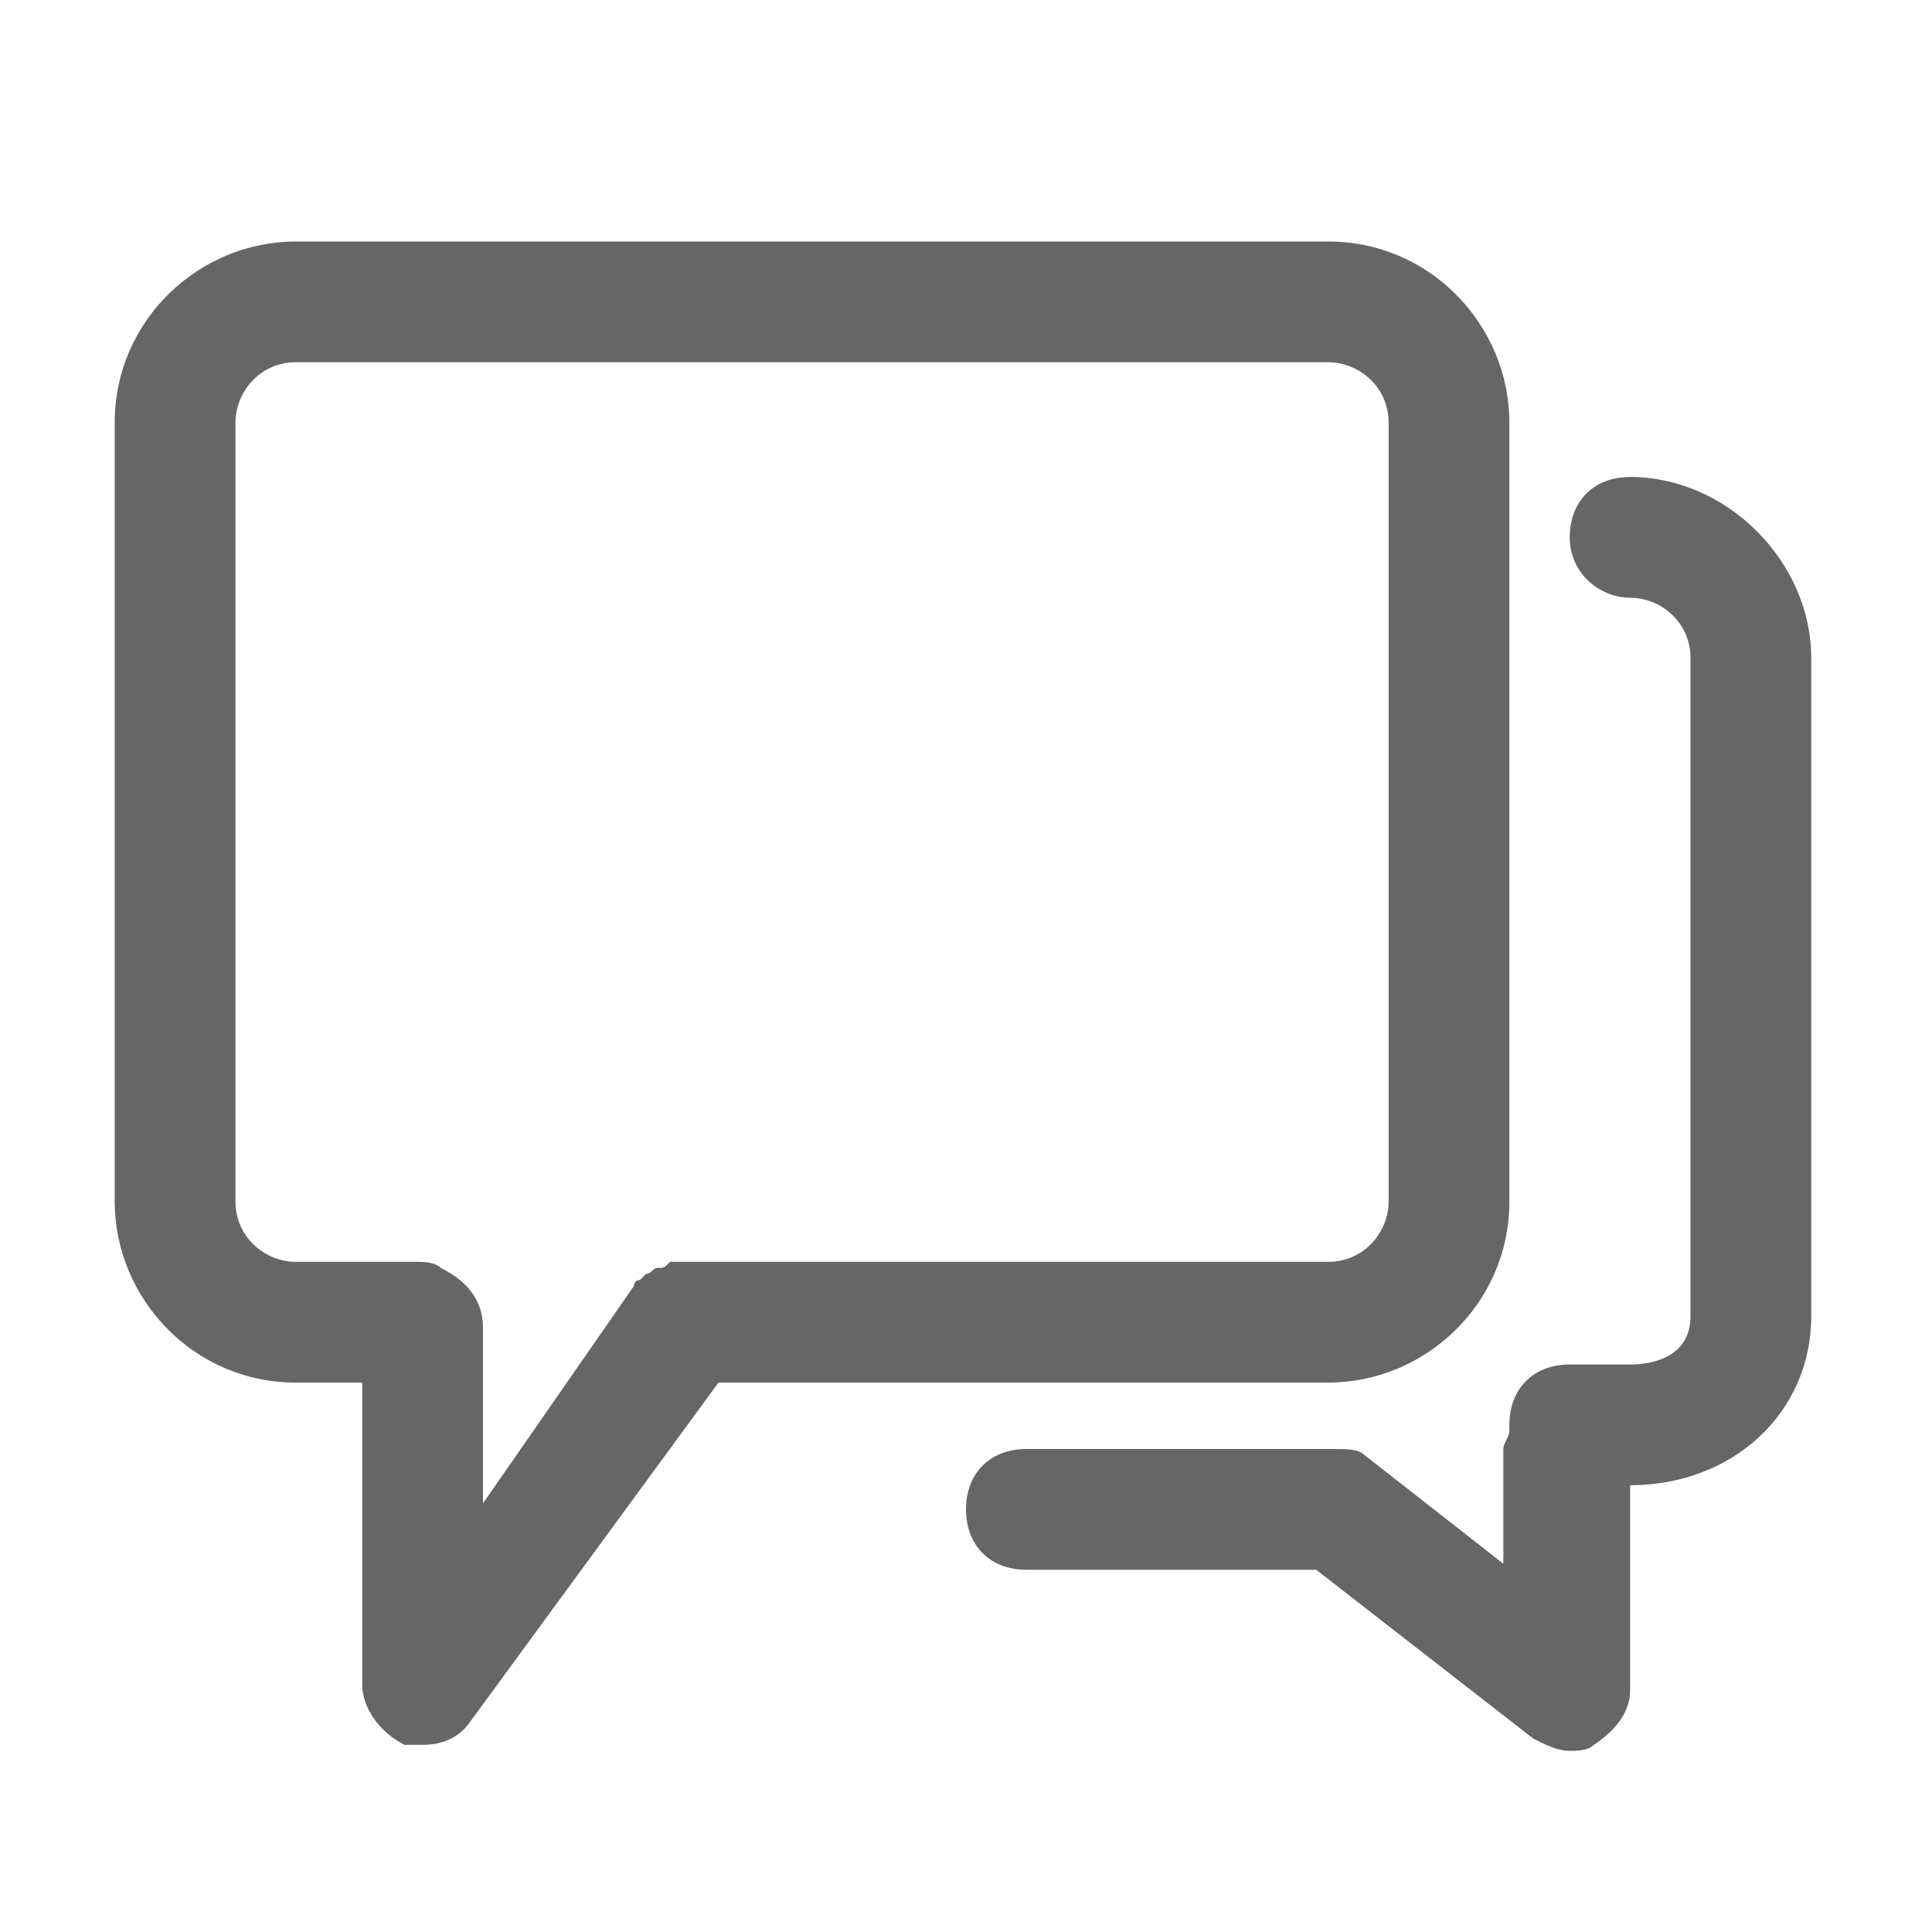
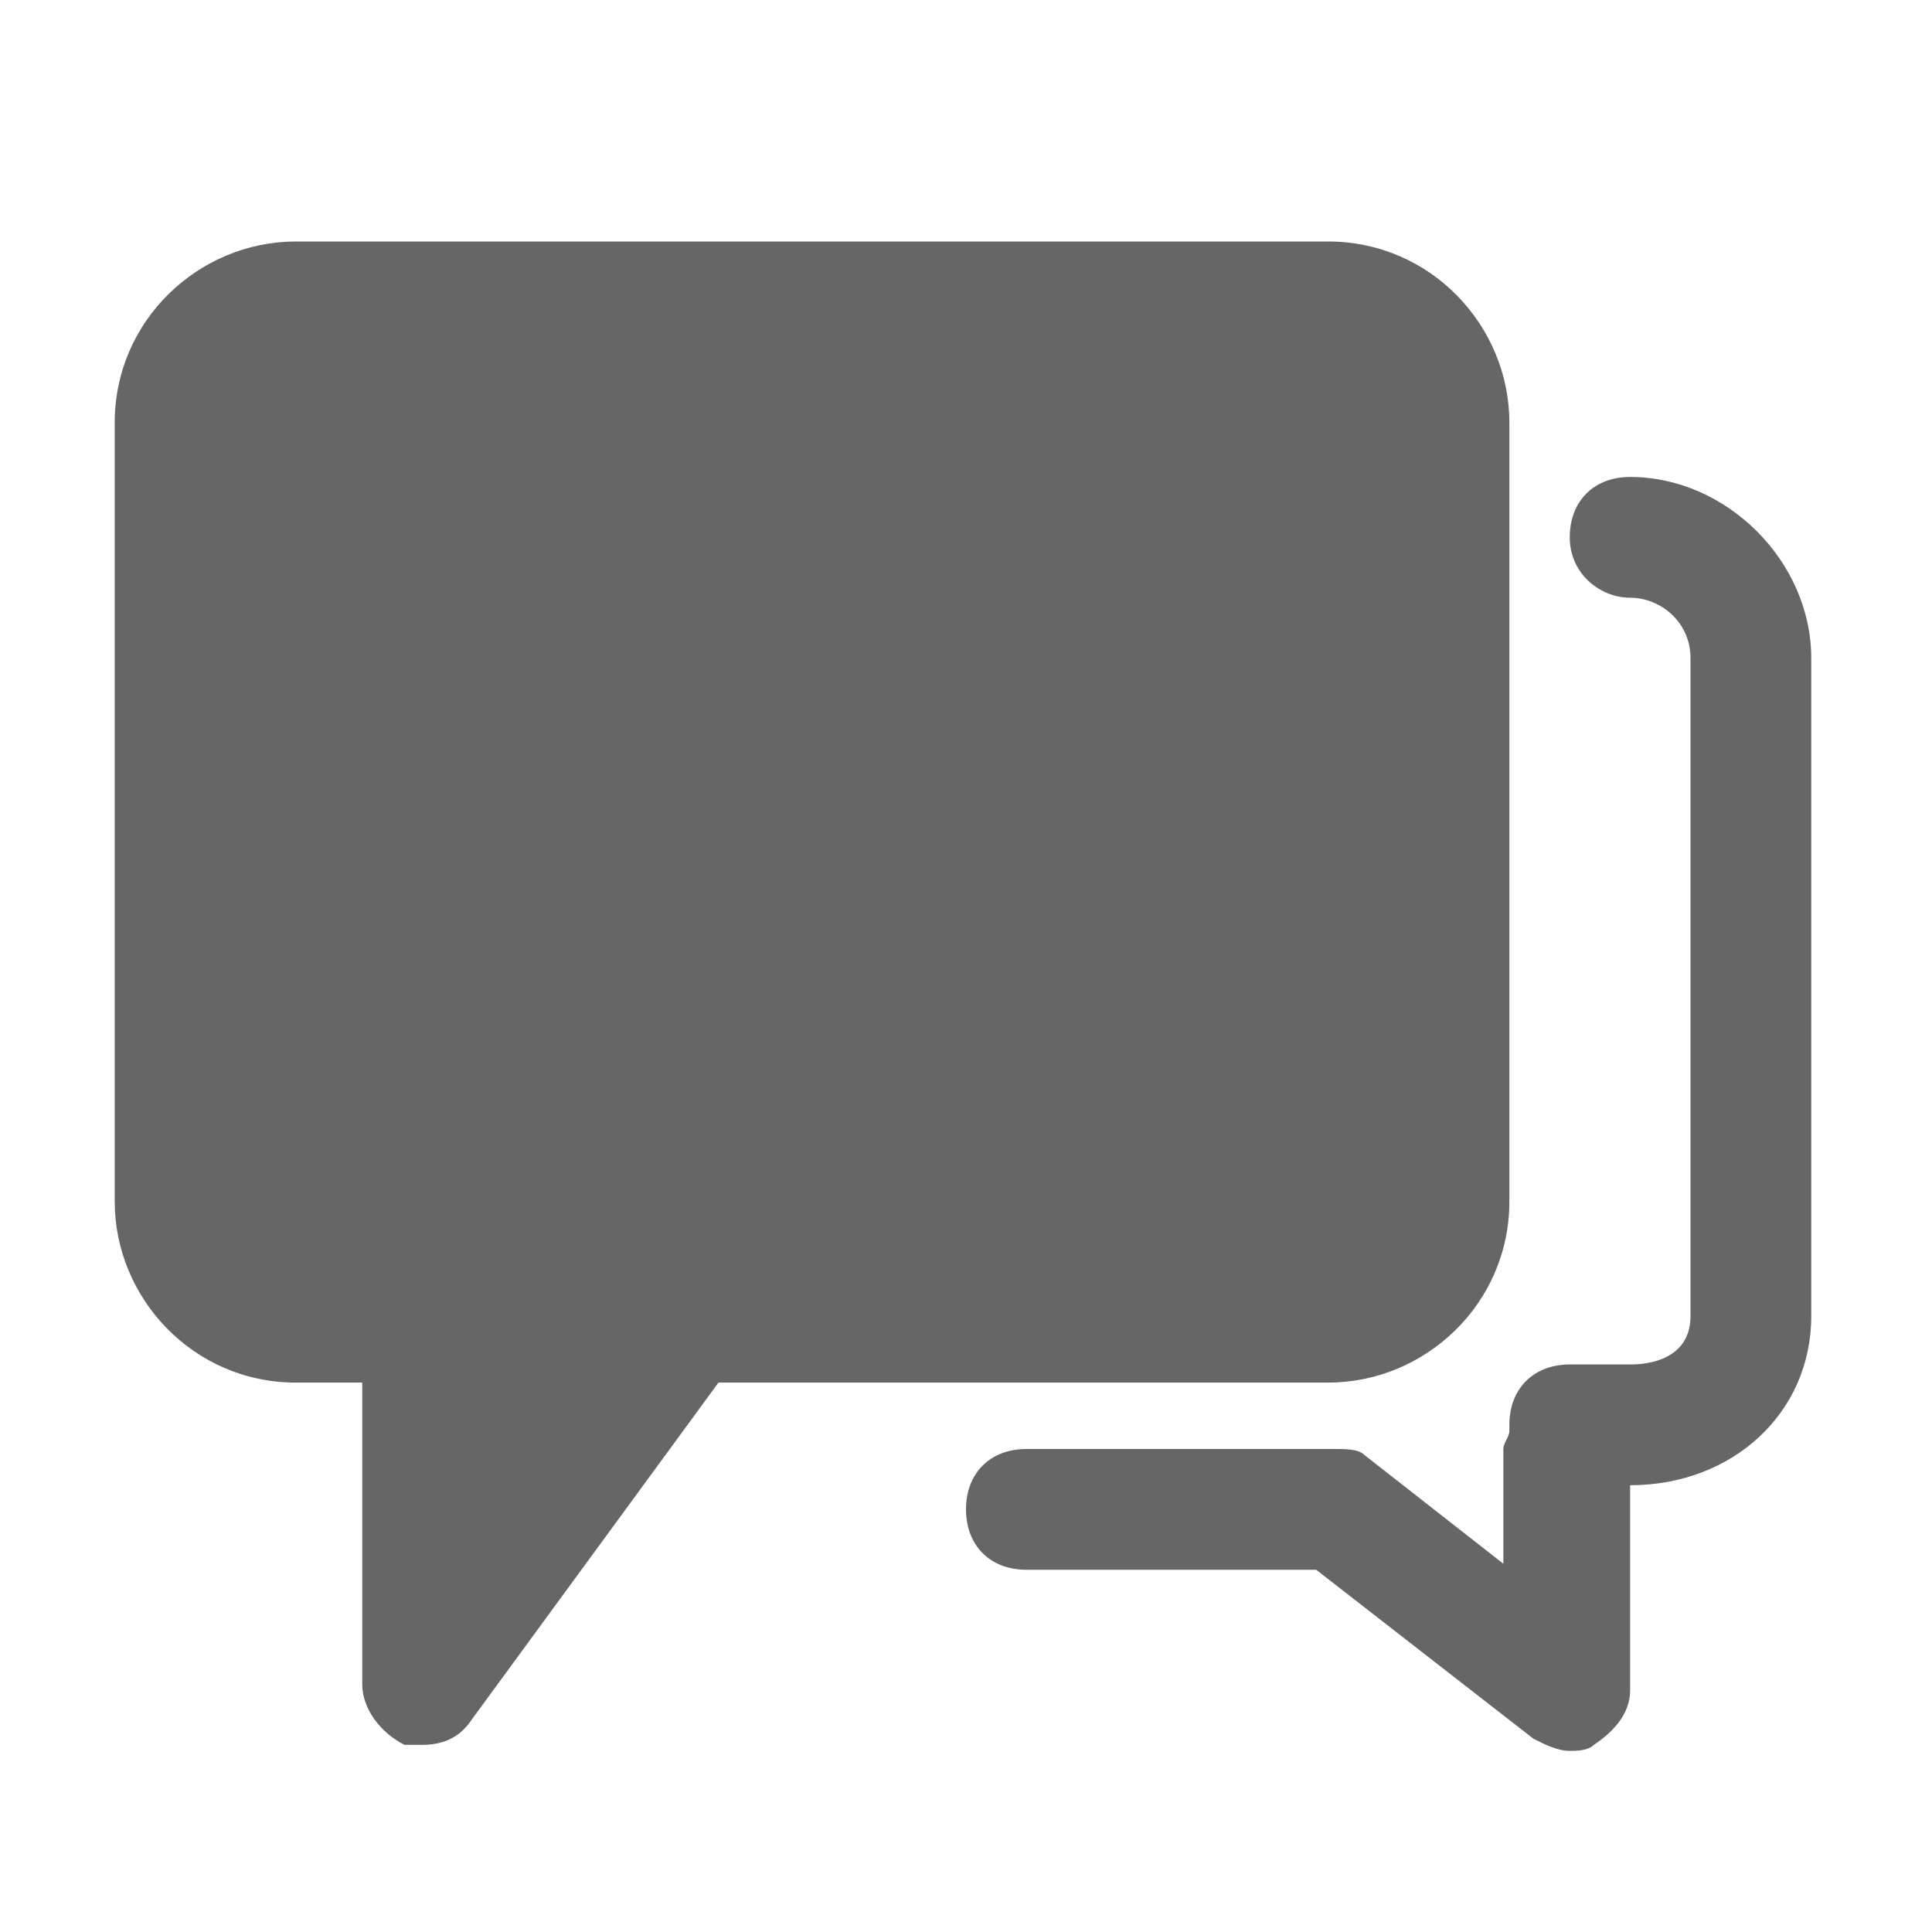
- <svg xmlns="http://www.w3.org/2000/svg" t="1761649552773" class="icon" viewBox="0 0 1024 1024" version="1.1" p-id="6326" width="200" height="200">
-   <path d="M704 732.8c51.2 0 96-41.6 96-96V224c0-51.2-41.6-96-96-96H156.8c-51.2 0-96 41.6-96 96v412.8c0 51.2 41.6 96 96 96H192v160c0 12.8 9.6 25.6 22.4 32H224c9.6 0 19.2-3.2 25.6-12.8l131.2-179.2H704zM233.6 672c-3.2-3.2-9.6-3.2-12.8-3.2h-64c-16 0-32-12.8-32-32V224c0-16 12.8-32 32-32H704c16 0 32 12.8 32 32v412.8c0 16-12.8 32-32 32H364.8 355.2c-3.2 3.2-3.2 3.2-6.4 3.2s-3.2 3.2-6.4 3.2l-3.2 3.2s-3.2 0-3.2 3.2L256 796.8V704c0-16-9.6-25.6-22.4-32z" fill="#666666" p-id="6327" />
-   <path d="M864 252.8c-19.2 0-32 12.8-32 32s16 32 32 32 32 12.8 32 32v348.8c0 19.2-16 25.6-32 25.6h-32c-19.2 0-32 12.8-32 32v3.2c0 3.2-3.2 6.4-3.2 9.6v60.8l-73.6-57.6c-3.2-3.2-9.6-3.2-16-3.2H544c-19.2 0-32 12.8-32 32s12.8 32 32 32h153.6l115.2 89.6c6.4 3.2 12.8 6.4 19.2 6.4 3.2 0 9.6 0 12.8-3.2 9.6-6.4 19.2-16 19.2-28.8v-108.8c54.4 0 96-38.4 96-89.6V348.8c0-51.2-44.8-96-96-96z" fill="#666666" p-id="6328" />
+ <svg xmlns="http://www.w3.org/2000/svg" t="1761649559950" class="icon" viewBox="0 0 1024 1024" version="1.1" p-id="6478" width="200" height="200">
+   <path d="M704 732.8c51.2 0 96-41.6 96-96V224c0-51.2-41.6-96-96-96H156.8c-51.2 0-96 41.6-96 96v412.8c0 51.2 41.6 96 96 96H192v160c0 12.8 9.6 25.6 22.4 32H224c9.6 0 19.2-3.2 25.6-12.8l131.2-179.2H704z" fill="#666666" p-id="6479" />
+   <path d="M864 252.8c-19.2 0-32 12.8-32 32s16 32 32 32 32 12.8 32 32v348.8c0 19.2-16 25.6-32 25.6h-32c-19.2 0-32 12.8-32 32v3.2c0 3.2-3.2 6.4-3.2 9.6v60.8l-73.6-57.6c-3.2-3.2-9.6-3.2-16-3.2H544c-19.2 0-32 12.8-32 32s12.8 32 32 32h153.6l115.2 89.6c6.4 3.2 12.8 6.4 19.2 6.4 3.2 0 9.6 0 12.8-3.2 9.6-6.4 19.2-16 19.2-28.8v-108.8c54.4 0 96-38.4 96-89.6V348.8c0-51.2-44.8-96-96-96z" fill="#666666" p-id="6480" />
</svg>
